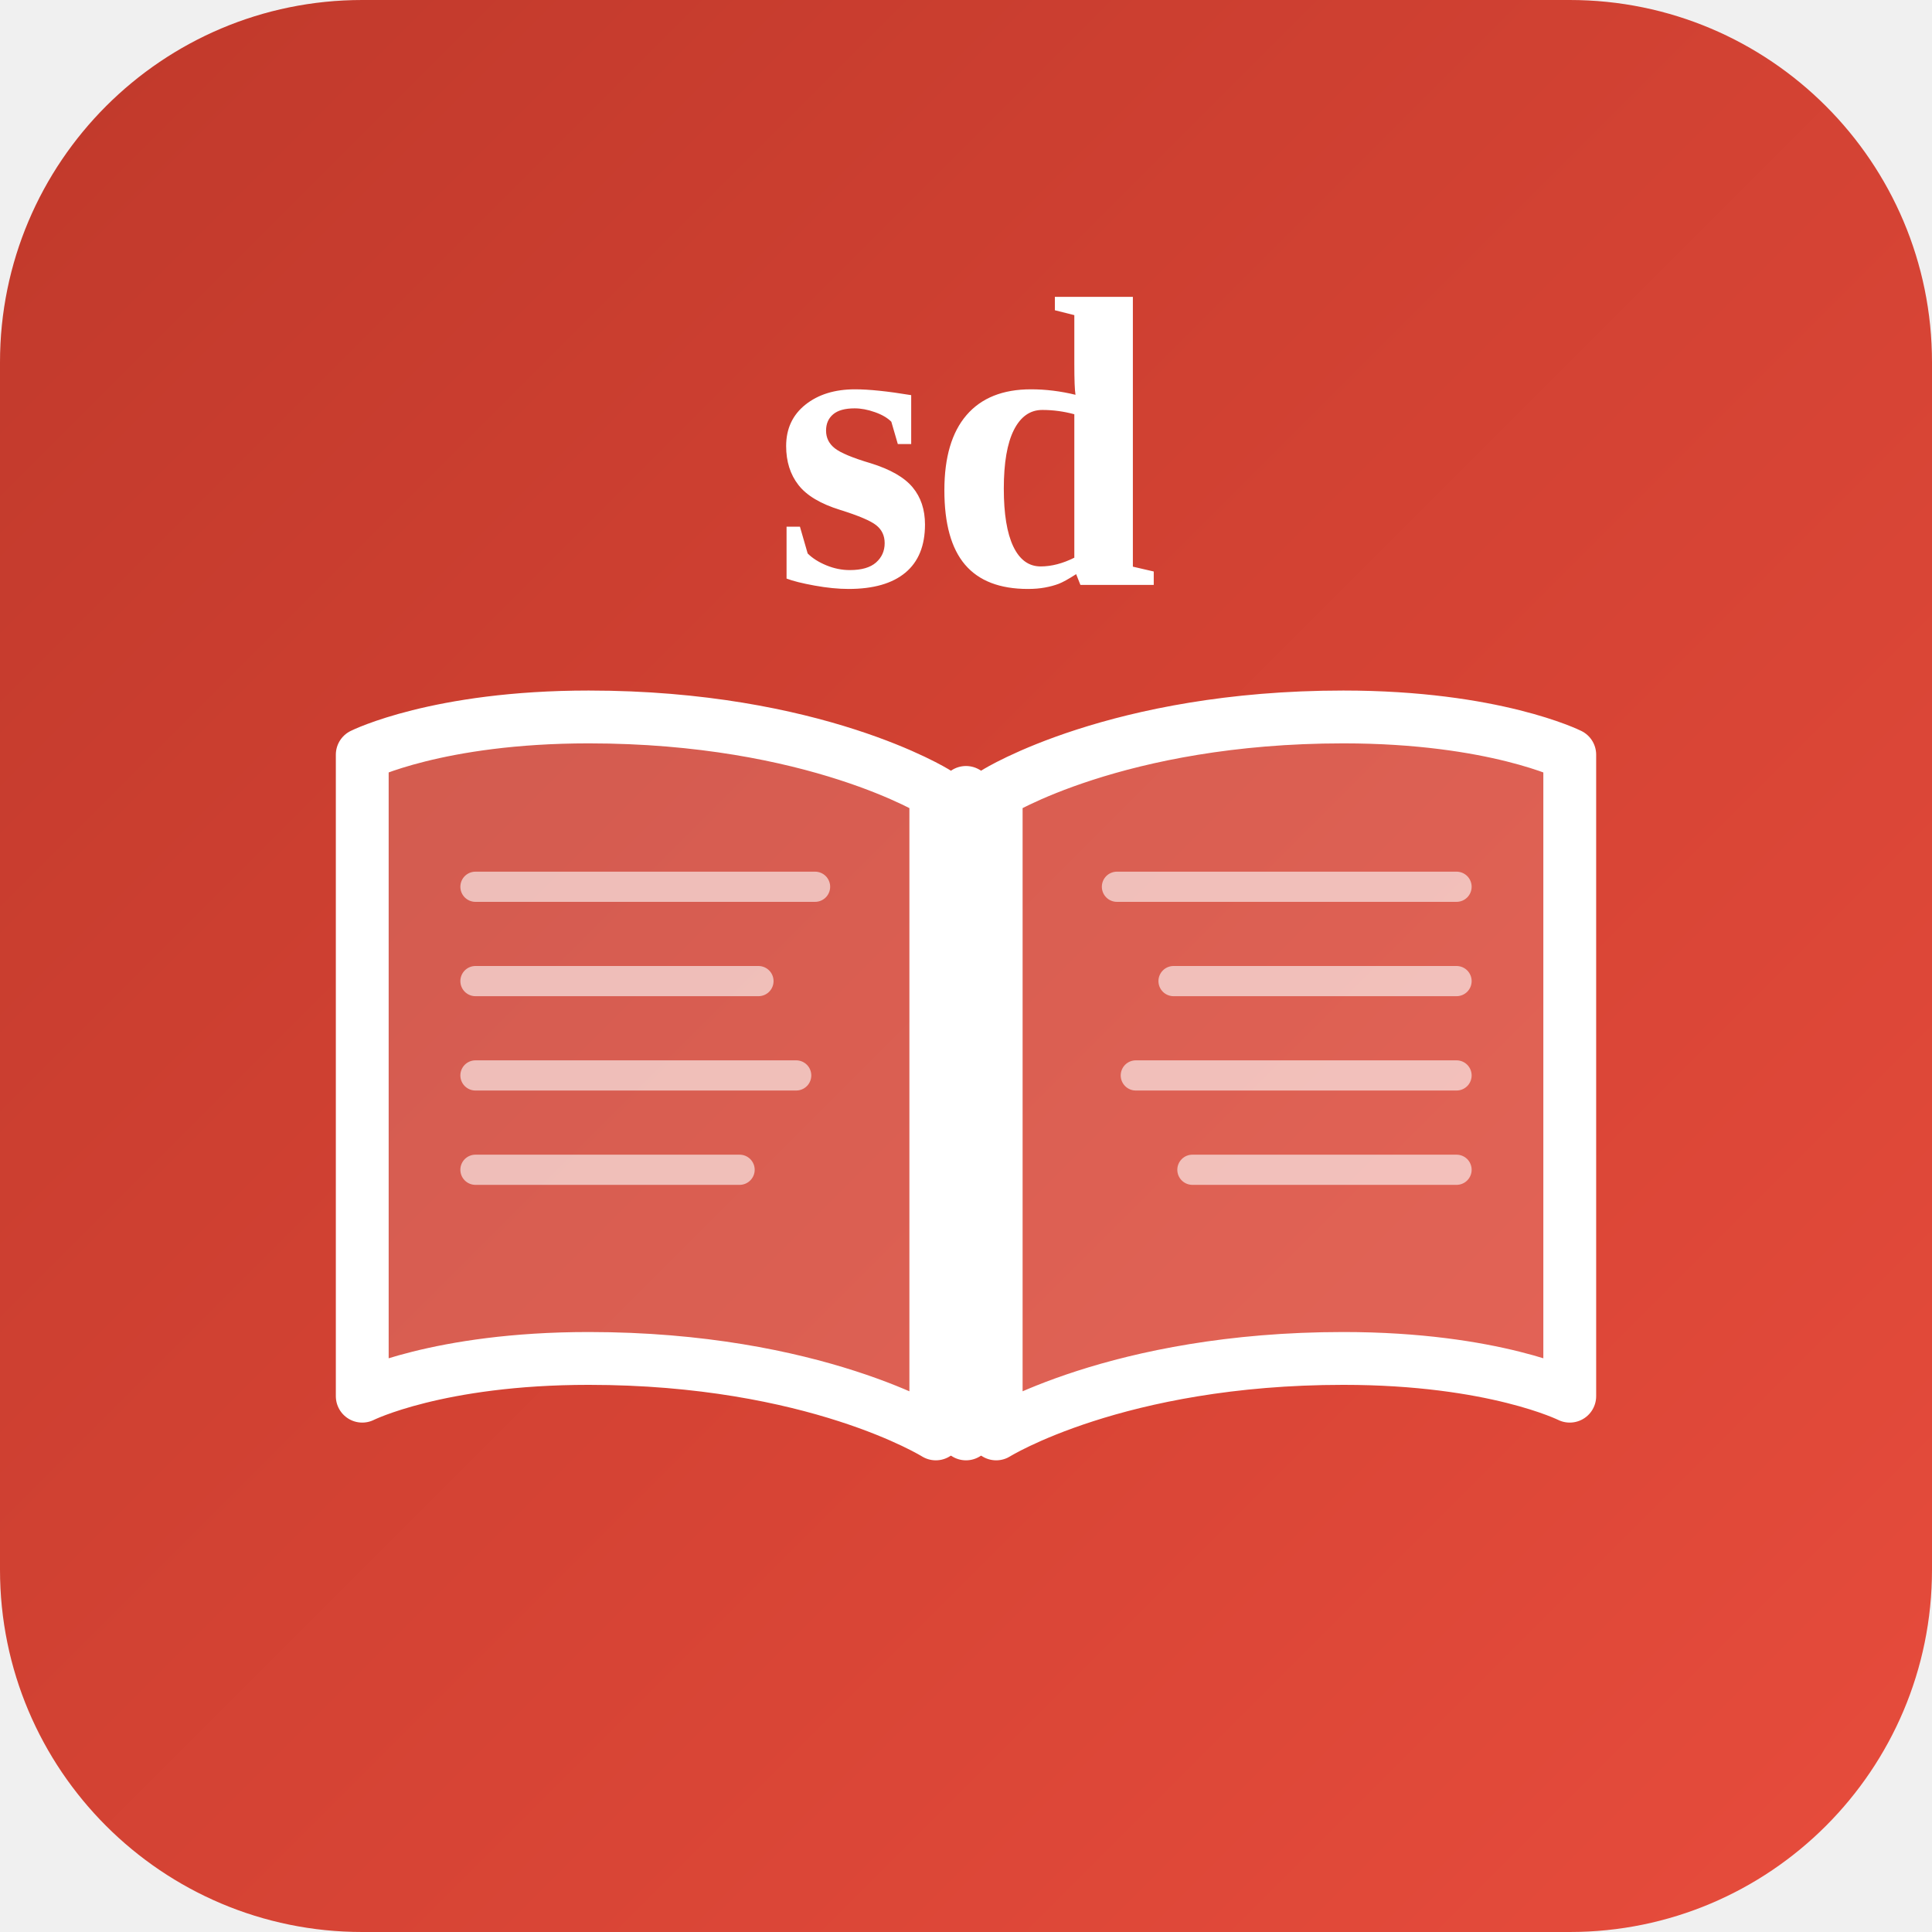
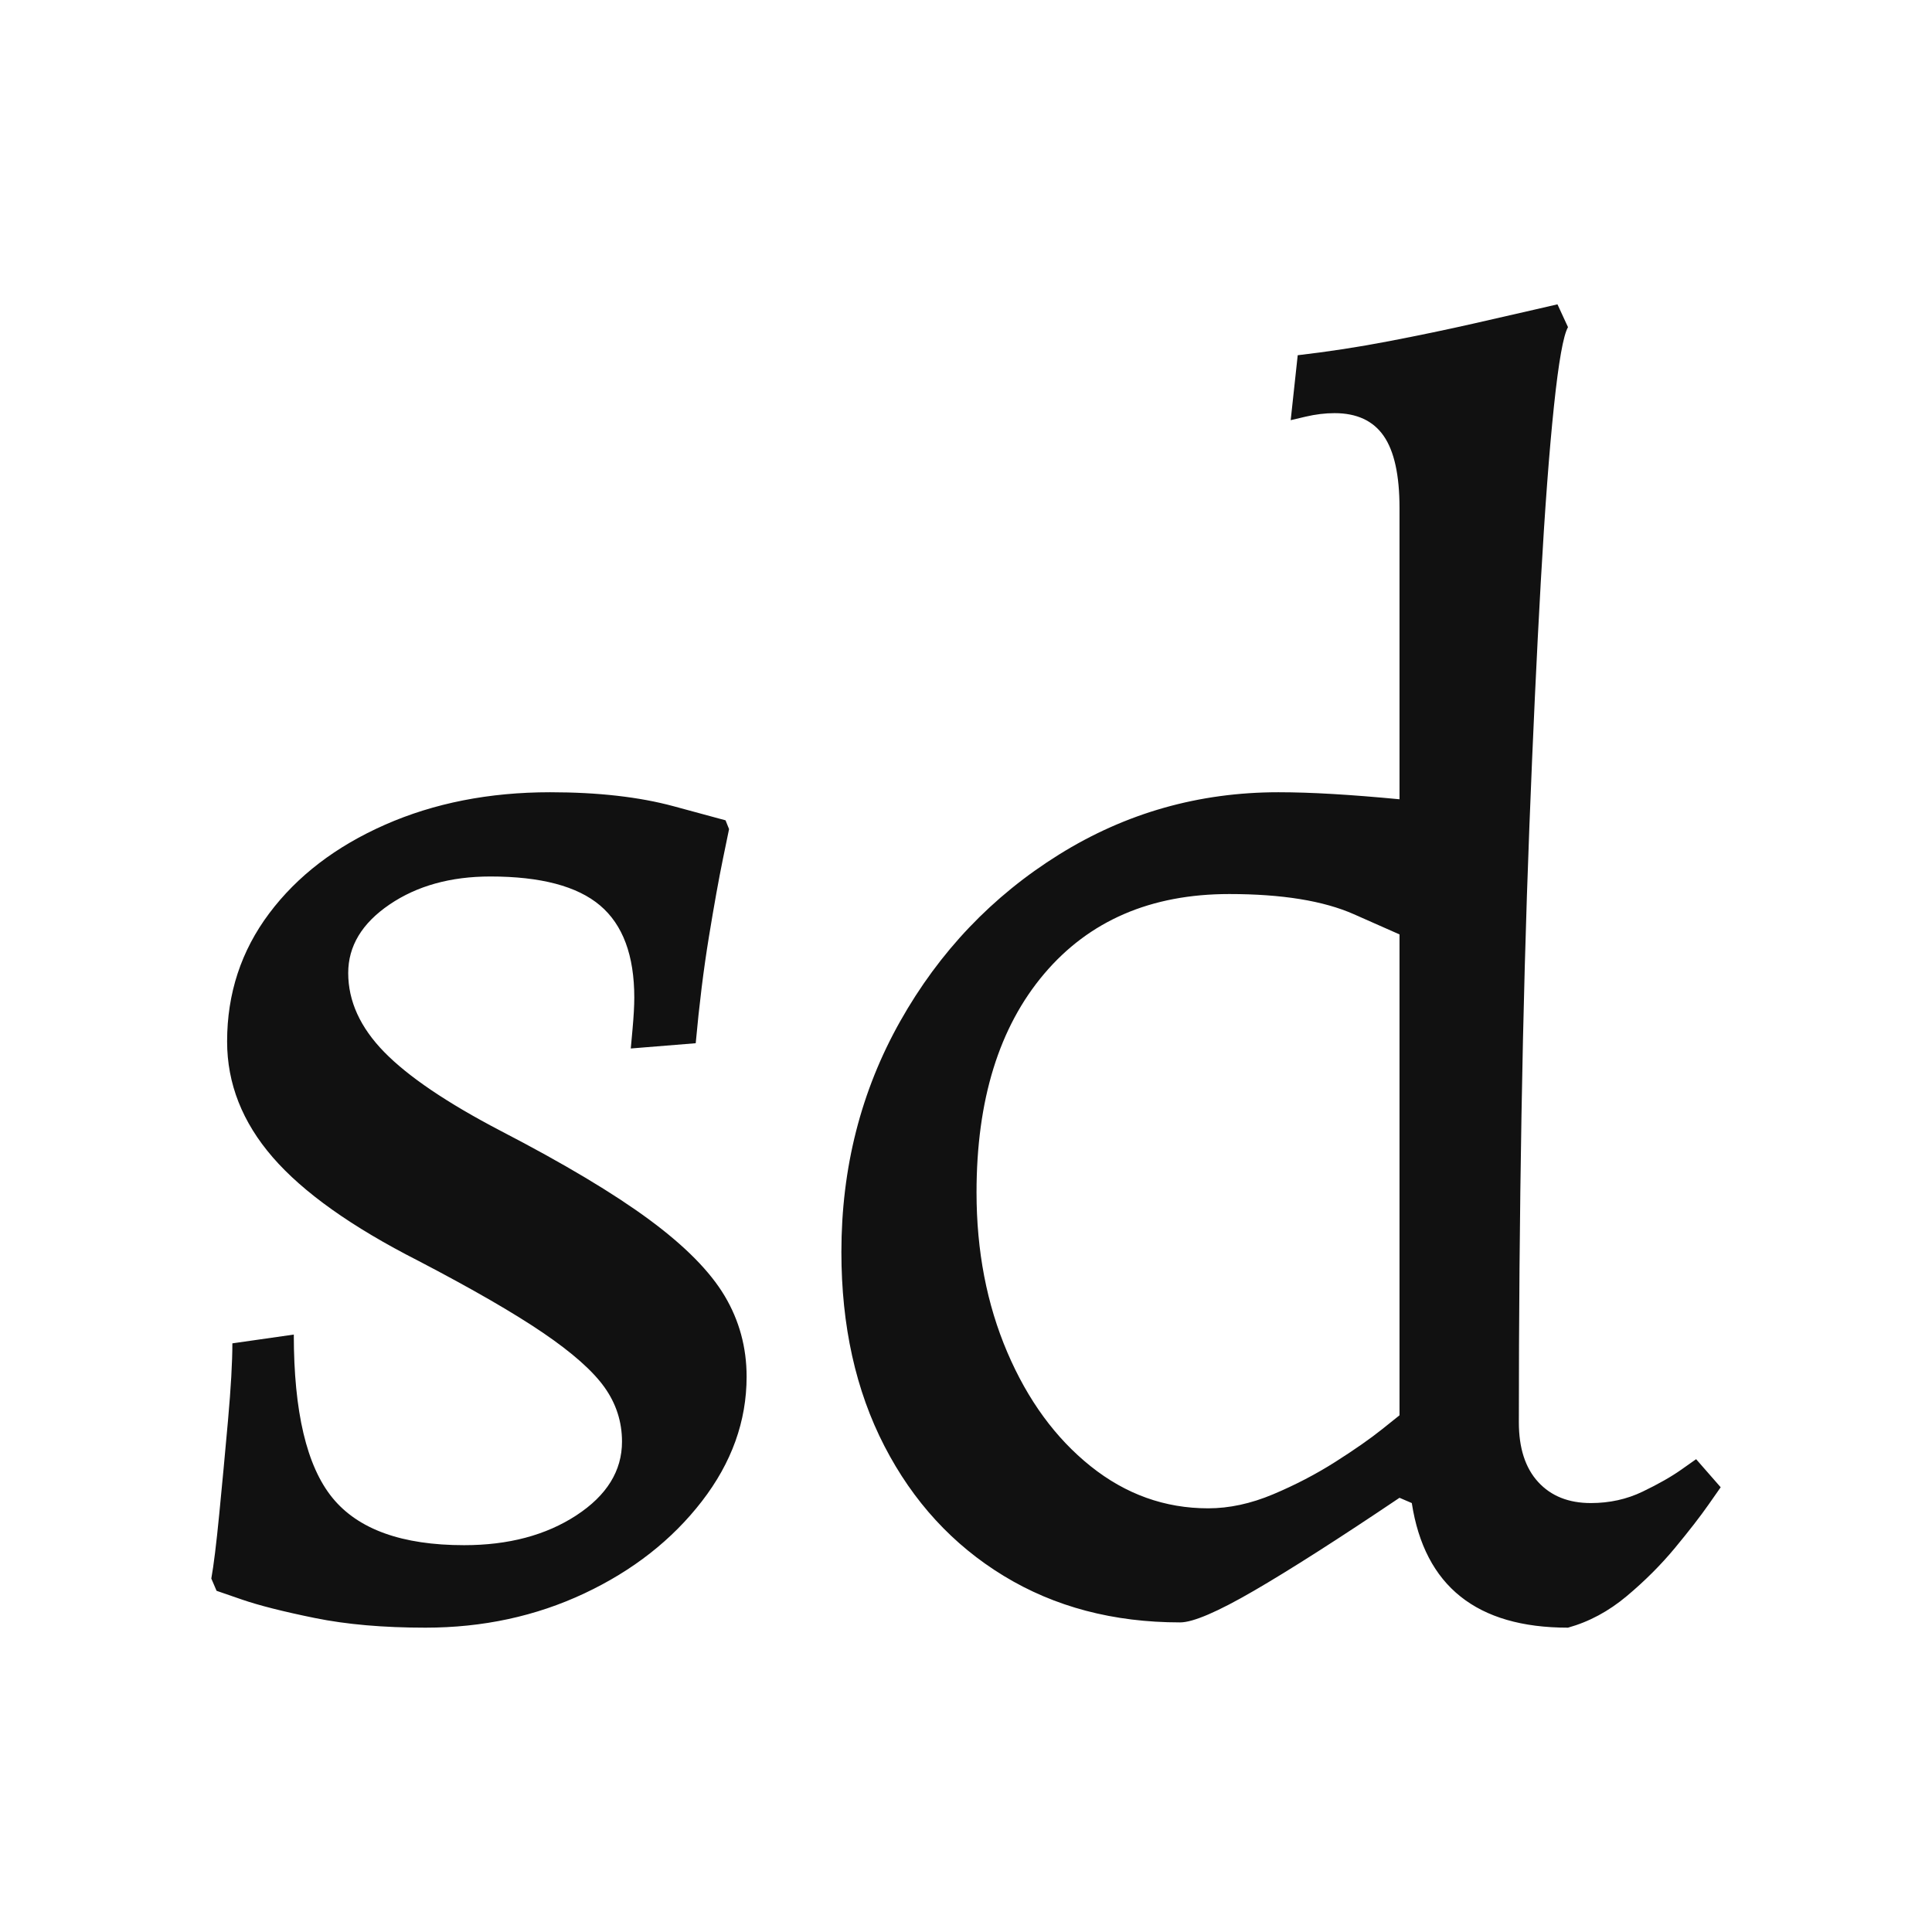
<svg xmlns="http://www.w3.org/2000/svg" viewBox="0 0 512 512">
-   <defs>
-     <linearGradient id="bg" x1="0" y1="0" x2="1" y2="1">
-       <stop offset="0%" stop-color="#c0392b" />
-       <stop offset="100%" stop-color="#e74c3c" />
-     </linearGradient>
-   </defs>
-   <rect width="512" height="512" rx="96" ry="96" fill="url(#bg)" />
-   <g transform="translate(256,290)" fill="none" stroke="#fff" stroke-width="14" stroke-linecap="round" stroke-linejoin="round">
-     <path d="M-8,-80 C-8,-80 -40,-100 -100,-100 C-140,-100 -160,-90 -160,-90 L-160,80 C-160,80 -140,70 -100,70 C-40,70 -8,90 -8,90 Z" fill="rgba(255,255,255,0.15)" />
-     <path d="M8,-80 C8,-80 40,-100 100,-100 C140,-100 160,-90 160,-90 L160,80 C160,80 140,70 100,70 C40,70 8,90 8,90 Z" fill="rgba(255,255,255,0.15)" />
-     <line x1="0" y1="-80" x2="0" y2="90" />
-     <line x1="-130" y1="-55" x2="-40" y2="-55" stroke-width="8" opacity="0.6" />
-     <line x1="-130" y1="-30" x2="-55" y2="-30" stroke-width="8" opacity="0.6" />
-     <line x1="-130" y1="-5" x2="-45" y2="-5" stroke-width="8" opacity="0.6" />
-     <line x1="-130" y1="20" x2="-60" y2="20" stroke-width="8" opacity="0.6" />
-     <line x1="40" y1="-55" x2="130" y2="-55" stroke-width="8" opacity="0.6" />
-     <line x1="55" y1="-30" x2="130" y2="-30" stroke-width="8" opacity="0.6" />
-     <line x1="45" y1="-5" x2="130" y2="-5" stroke-width="8" opacity="0.6" />
-     <line x1="60" y1="20" x2="130" y2="20" stroke-width="8" opacity="0.6" />
-   </g>
-   <text x="256" y="155" text-anchor="middle" font-family="Georgia, 'Times New Roman', serif" font-weight="bold" font-size="110" fill="#fff" letter-spacing="-2">sd</text>
+   <rect width="512" height="512" fill="#fff" />
+   <path fill="#111" d="M112.744 431.349Q96.0 431.349 83.442 428.791Q70.884 426.233 64.14 423.907Q57.395 421.581 57.395 421.581L56.0 418.326Q56.93 413.209 58.093 401.349Q59.256 389.488 60.419 376.465Q61.581 363.442 61.581 356L77.86 353.674Q77.86 384.372 88.093 396.93Q98.326 409.488 122.977 409.488Q140.651 409.488 152.744 401.581Q164.837 393.674 164.837 382.047Q164.837 374.14 160.186 367.628Q155.535 361.116 143.907 353.209Q132.279 345.302 110.884 334.14Q84.372 320.651 72.279 306.698Q60.186 292.744 60.186 276Q60.186 256.93 71.349 242.047Q82.512 227.163 102.047 218.558Q121.581 209.953 145.767 209.953Q164.837 209.953 178.558 213.674Q192.279 217.395 192.279 217.395L193.209 219.721Q193.209 219.721 191.581 227.628Q189.953 235.535 187.86 248.326Q185.767 261.116 184.372 276.465L167.163 277.86Q167.163 277.86 167.628 272.744Q168.093 267.628 168.093 264.372Q168.093 247.628 159.023 239.953Q149.953 232.279 129.953 232.279Q114.14 232.279 103.209 239.721Q92.279 247.163 92.279 257.86Q92.279 269.023 101.814 278.791Q111.349 288.558 132.744 299.721Q157.86 312.744 172.047 323.209Q186.233 333.674 192.047 343.442Q197.86 353.209 197.86 364.837Q197.86 382.512 186 397.86Q174.14 413.209 154.837 422.279Q135.535 431.349 112.744 431.349ZM415.535 431.349Q379.256 431.349 374.14 398.326L370.884 396.93Q346.698 413.209 332.279 421.581Q317.86 429.953 312.744 429.953Q286.233 429.953 266.0 417.628Q245.767 405.302 234.372 383.209Q222.977 361.116 222.977 331.814Q222.977 298.326 238.558 270.651Q254.14 242.977 280.651 226.465Q307.163 209.953 338.791 209.953Q345.302 209.953 353.209 210.419Q361.116 210.884 370.884 211.814V134.605Q370.884 121.581 366.698 115.535Q362.512 109.488 353.674 109.488Q349.953 109.488 346.0 110.419Q342.047 111.349 342.047 111.349L343.907 94.14Q356.0 92.744 368.093 90.419Q380.186 88.093 390.419 85.767Q400.651 83.442 406.698 82.047Q412.744 80.651 412.744 80.651L415.535 86.698Q413.674 89.953 411.814 107.628Q409.953 125.302 408.326 154.14Q406.698 182.977 405.302 219.023Q403.907 255.07 403.209 295.535Q402.512 336 402.512 376.93Q402.512 387.163 407.628 392.744Q412.744 398.326 421.581 398.326Q429.023 398.326 435.302 395.302Q441.581 392.279 445.535 389.488Q449.488 386.698 449.488 386.698L456.0 394.14Q456.0 394.14 452.744 398.791Q449.488 403.442 443.907 410.186Q438.326 416.93 431.116 422.977Q423.907 429.023 415.535 431.349ZM320.186 399.721Q328.558 399.721 337.395 396Q346.233 392.279 353.907 387.395Q361.581 382.512 366.233 378.791Q370.884 375.07 370.884 375.07V247.628Q370.884 247.628 358.791 242.279Q346.698 236.93 325.767 236.93Q294.605 236.93 276.698 258.093Q258.791 279.256 258.791 316Q258.791 339.256 266.93 358.326Q275.07 377.395 289.023 388.558Q302.977 399.721 320.186 399.721Z" />
</svg>
